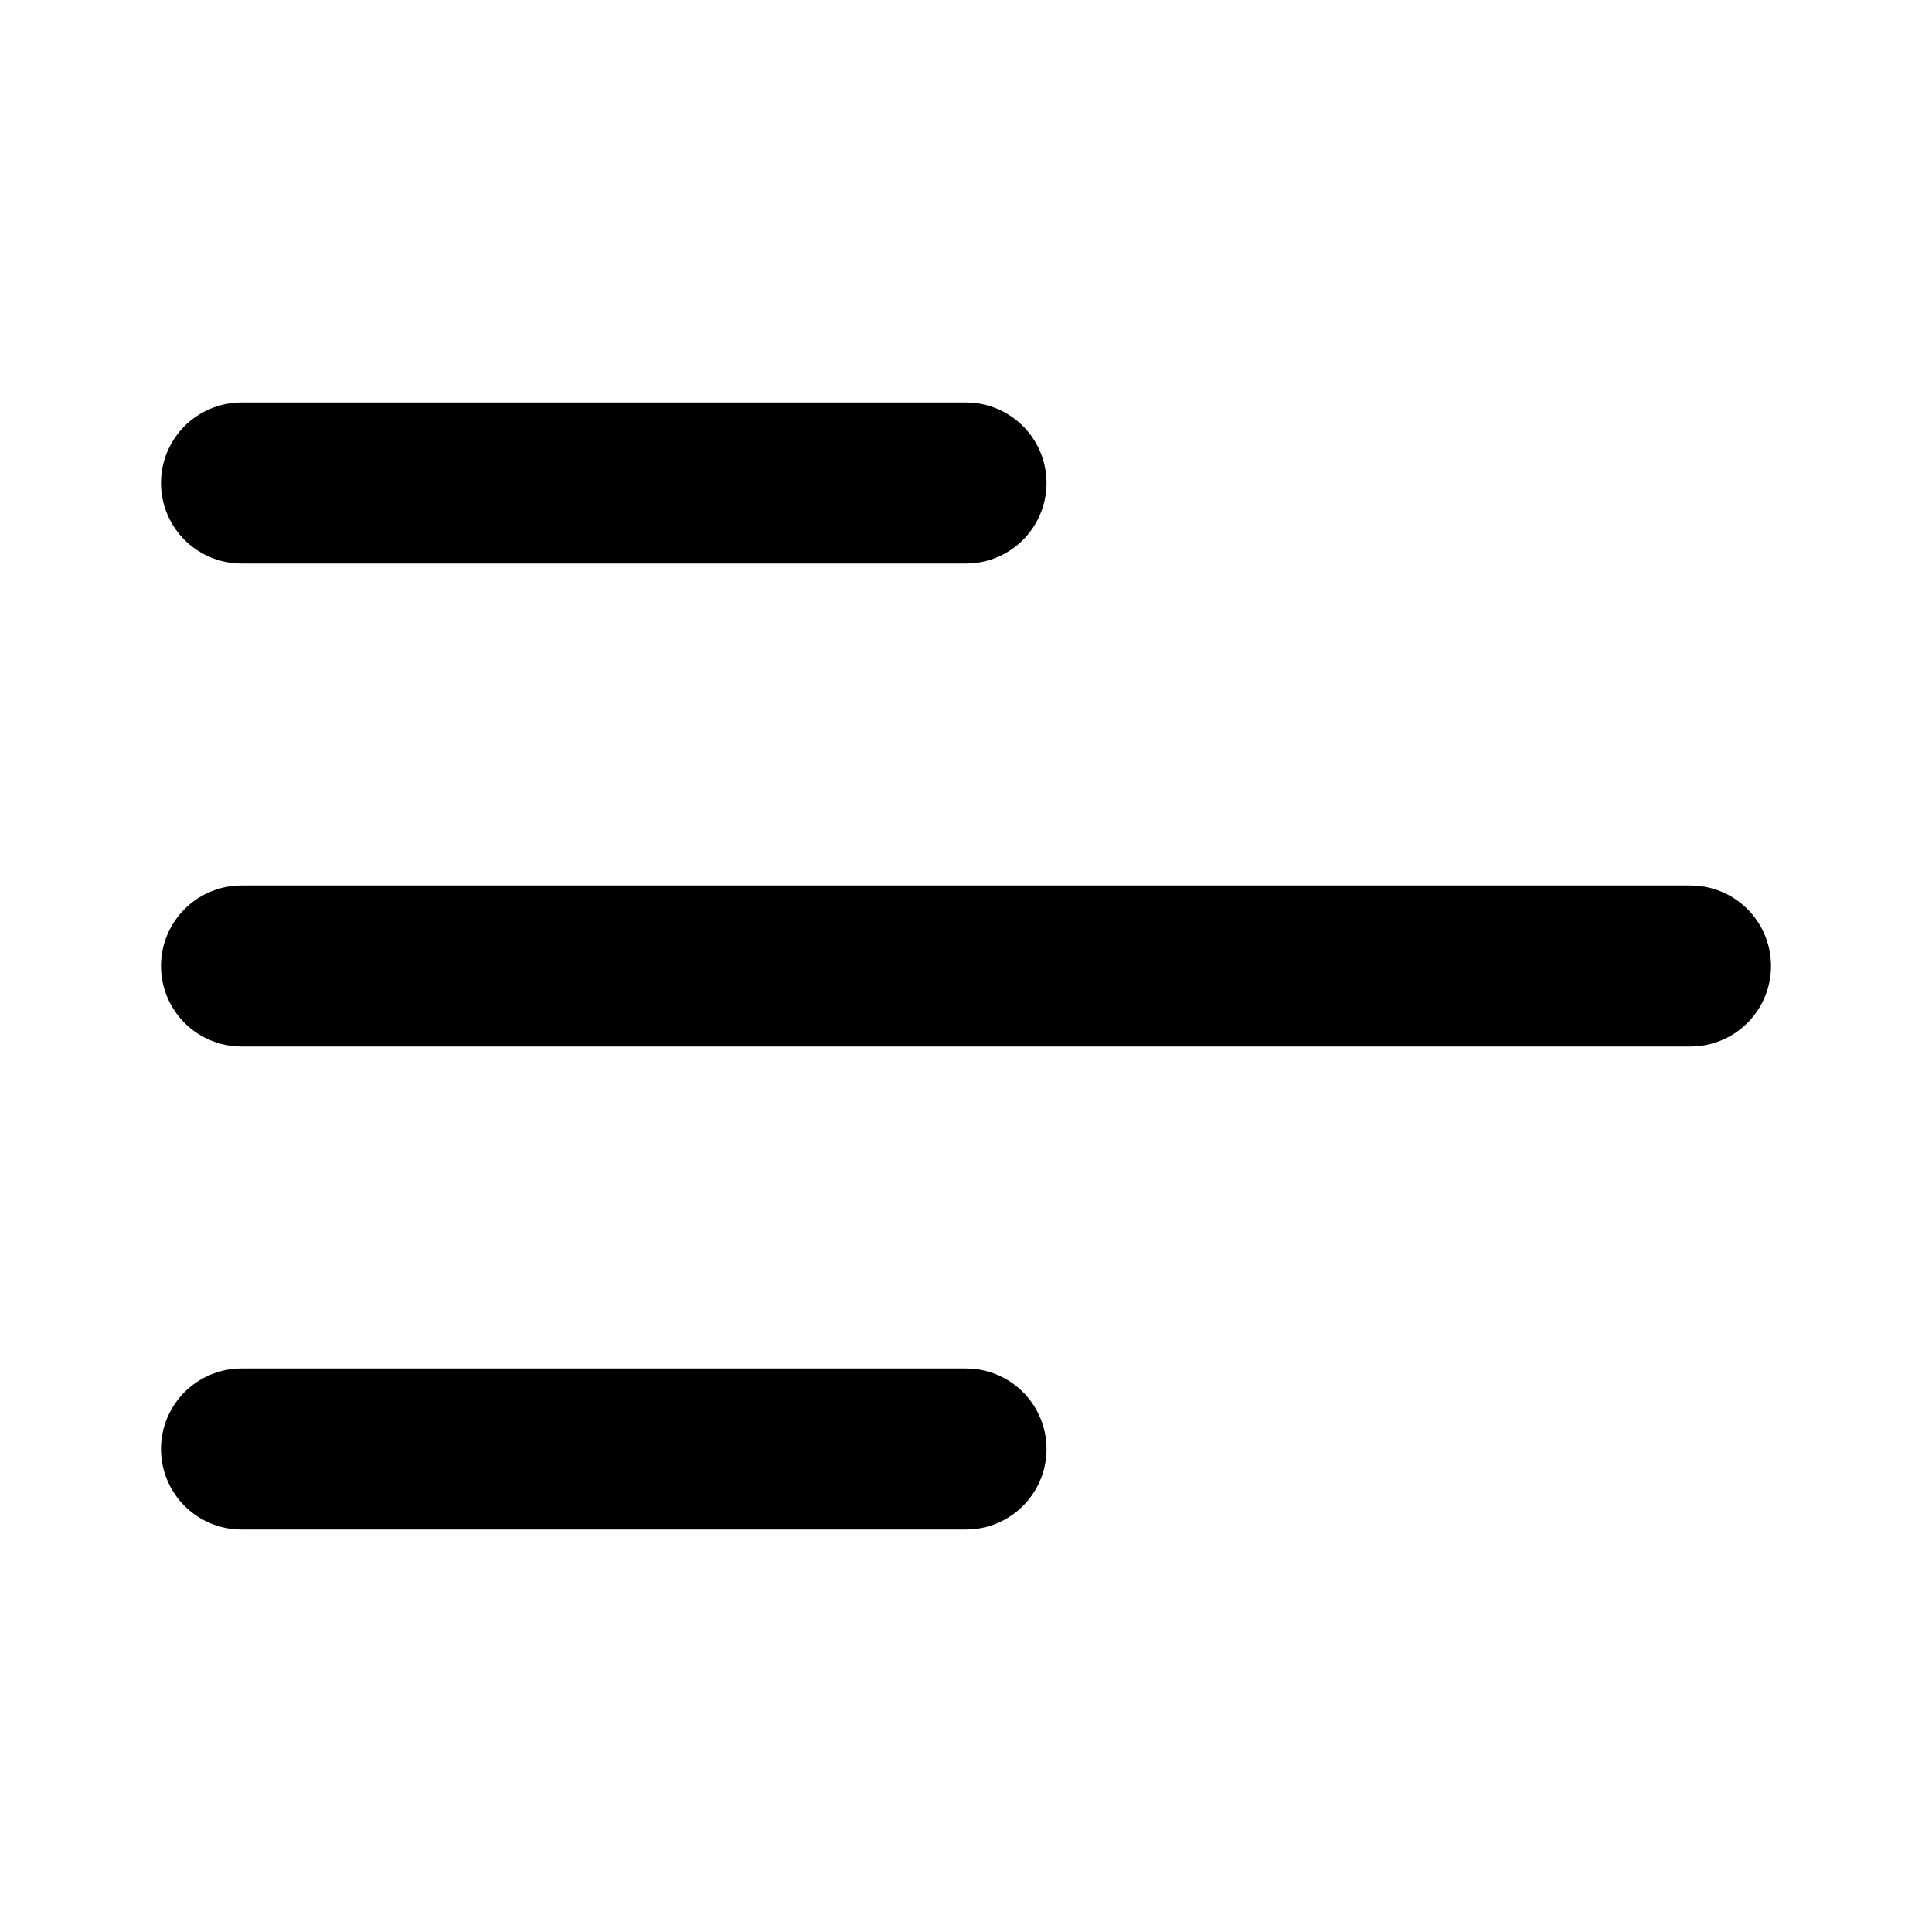
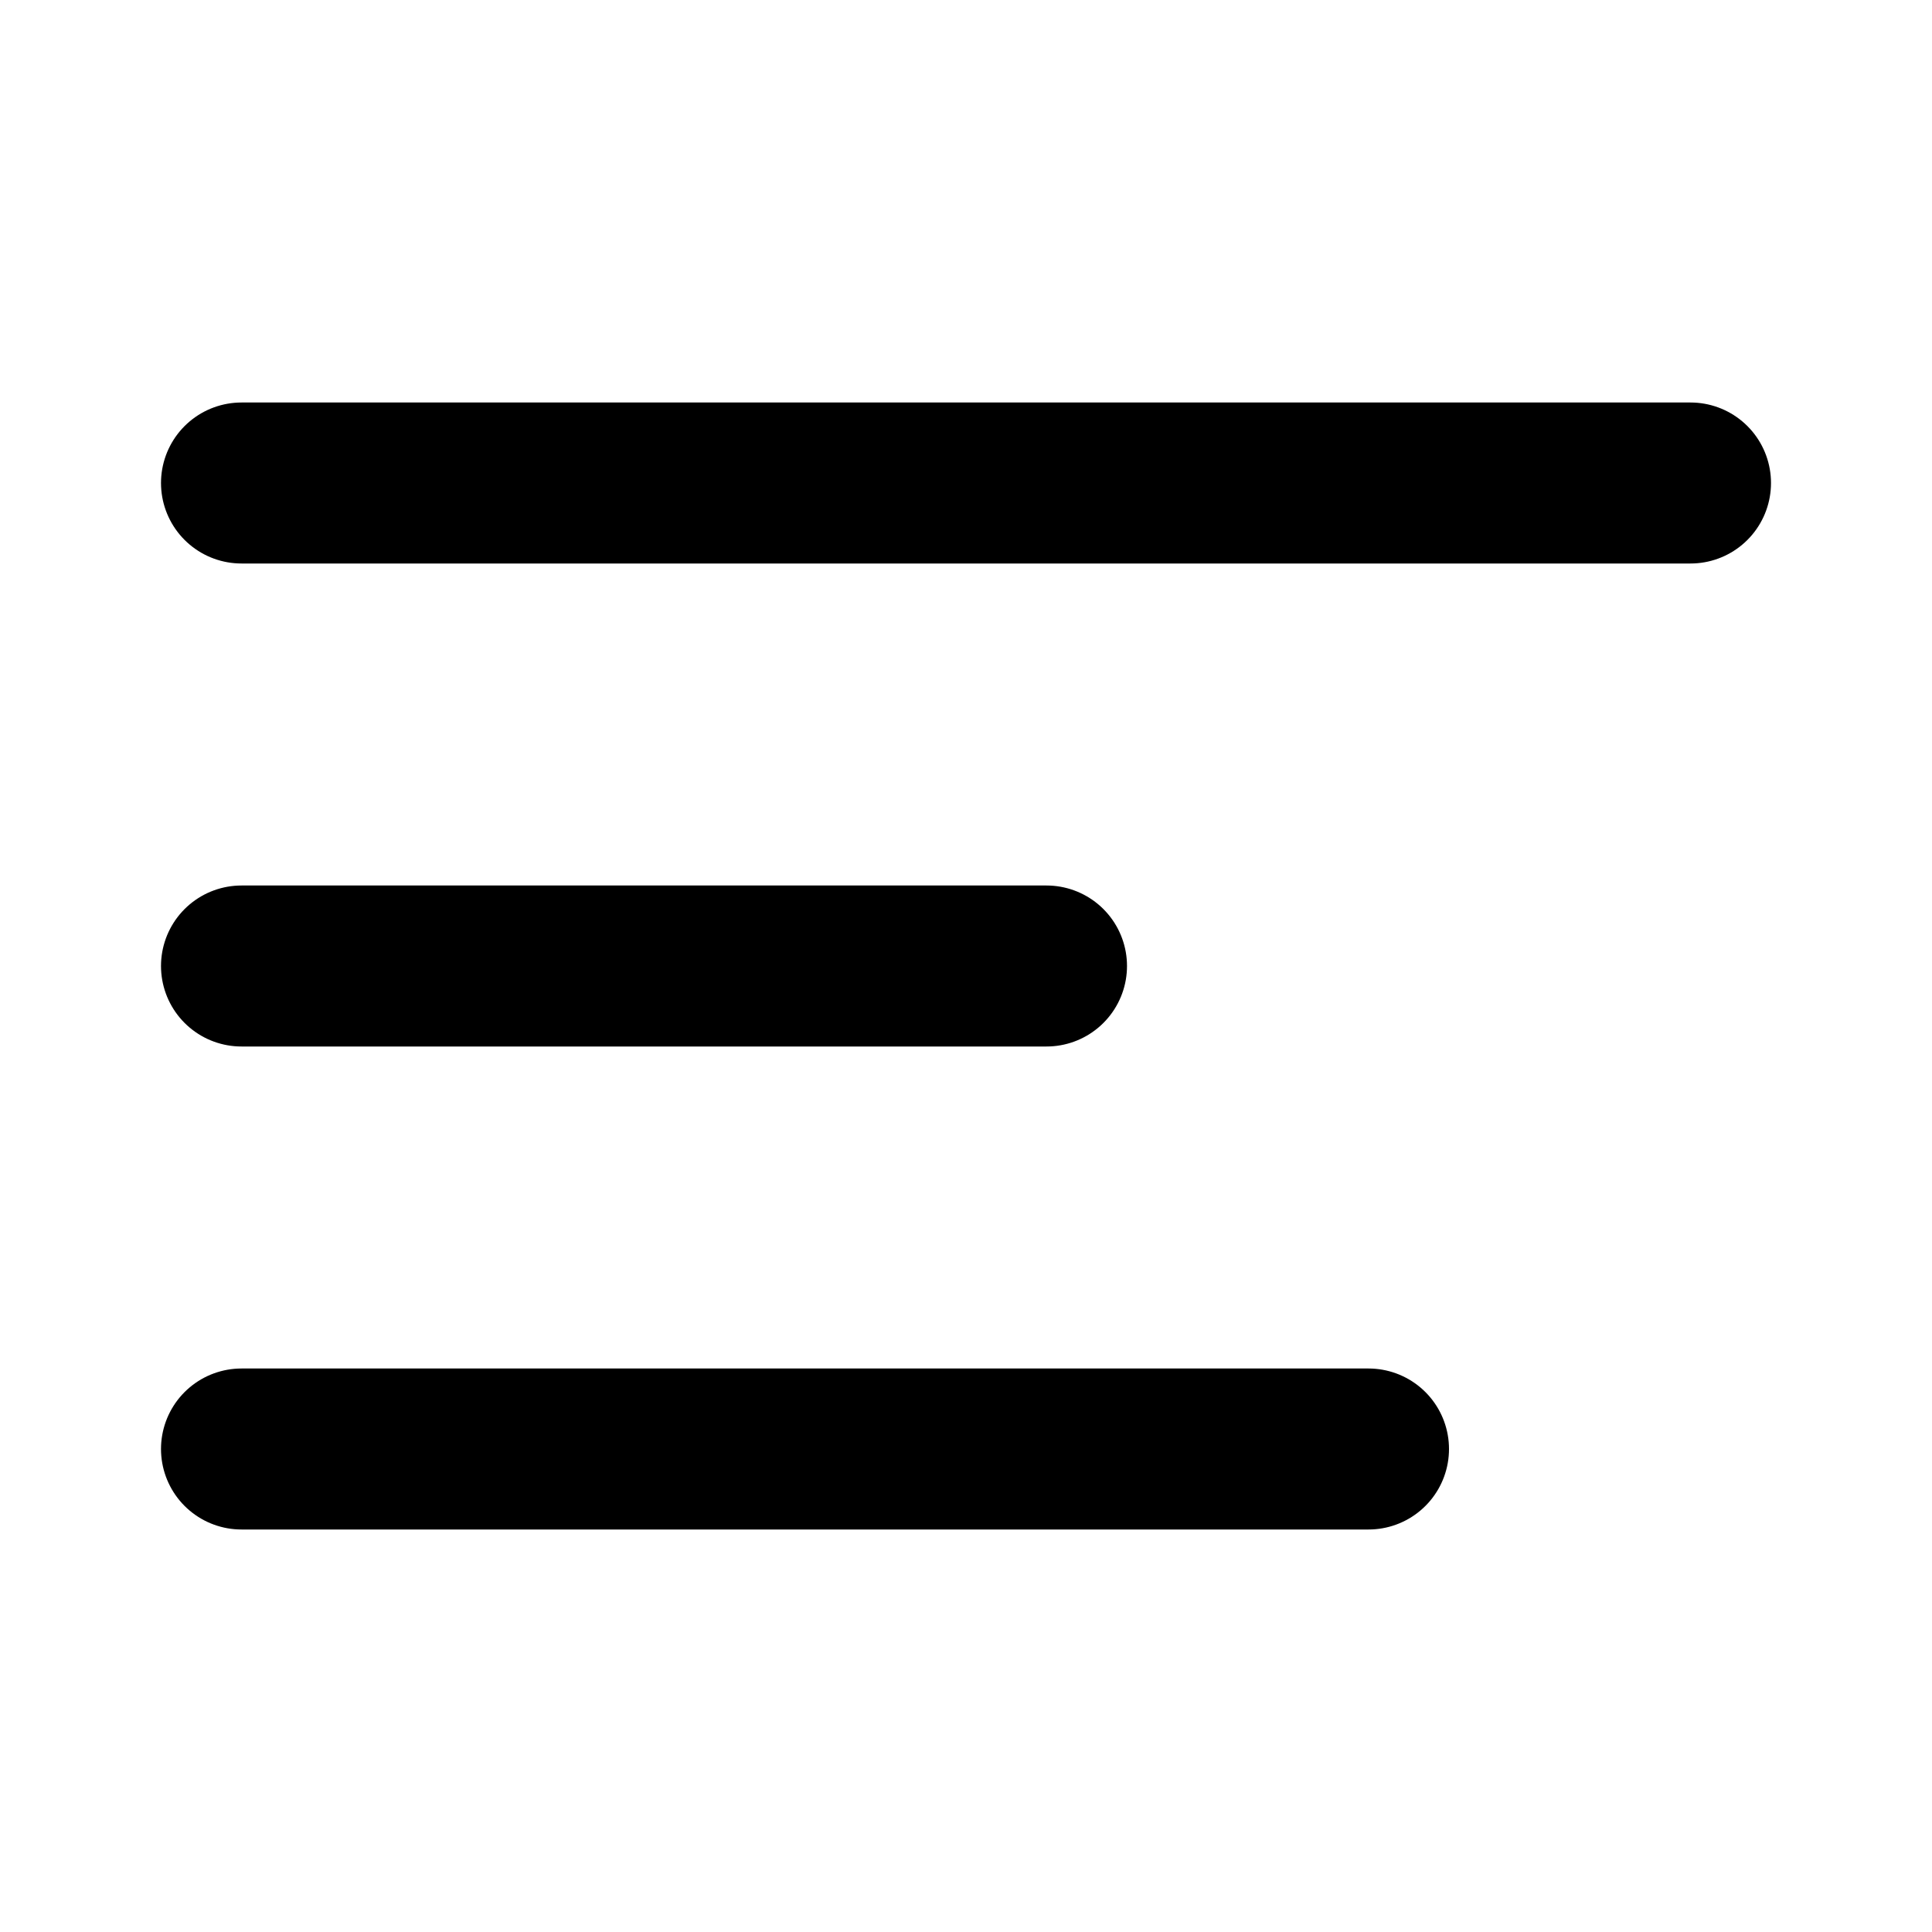
<svg xmlns="http://www.w3.org/2000/svg" class="i i-align-left" viewBox="0 0 24 24" fill="none" stroke="currentColor" stroke-width="2" stroke-linecap="round" stroke-linejoin="round">
-   <path d="M3 6h9m-9 6h18M3 18h9" />
+   <path d="M17 18H3m10-6H3m18-6H3" />
</svg>
